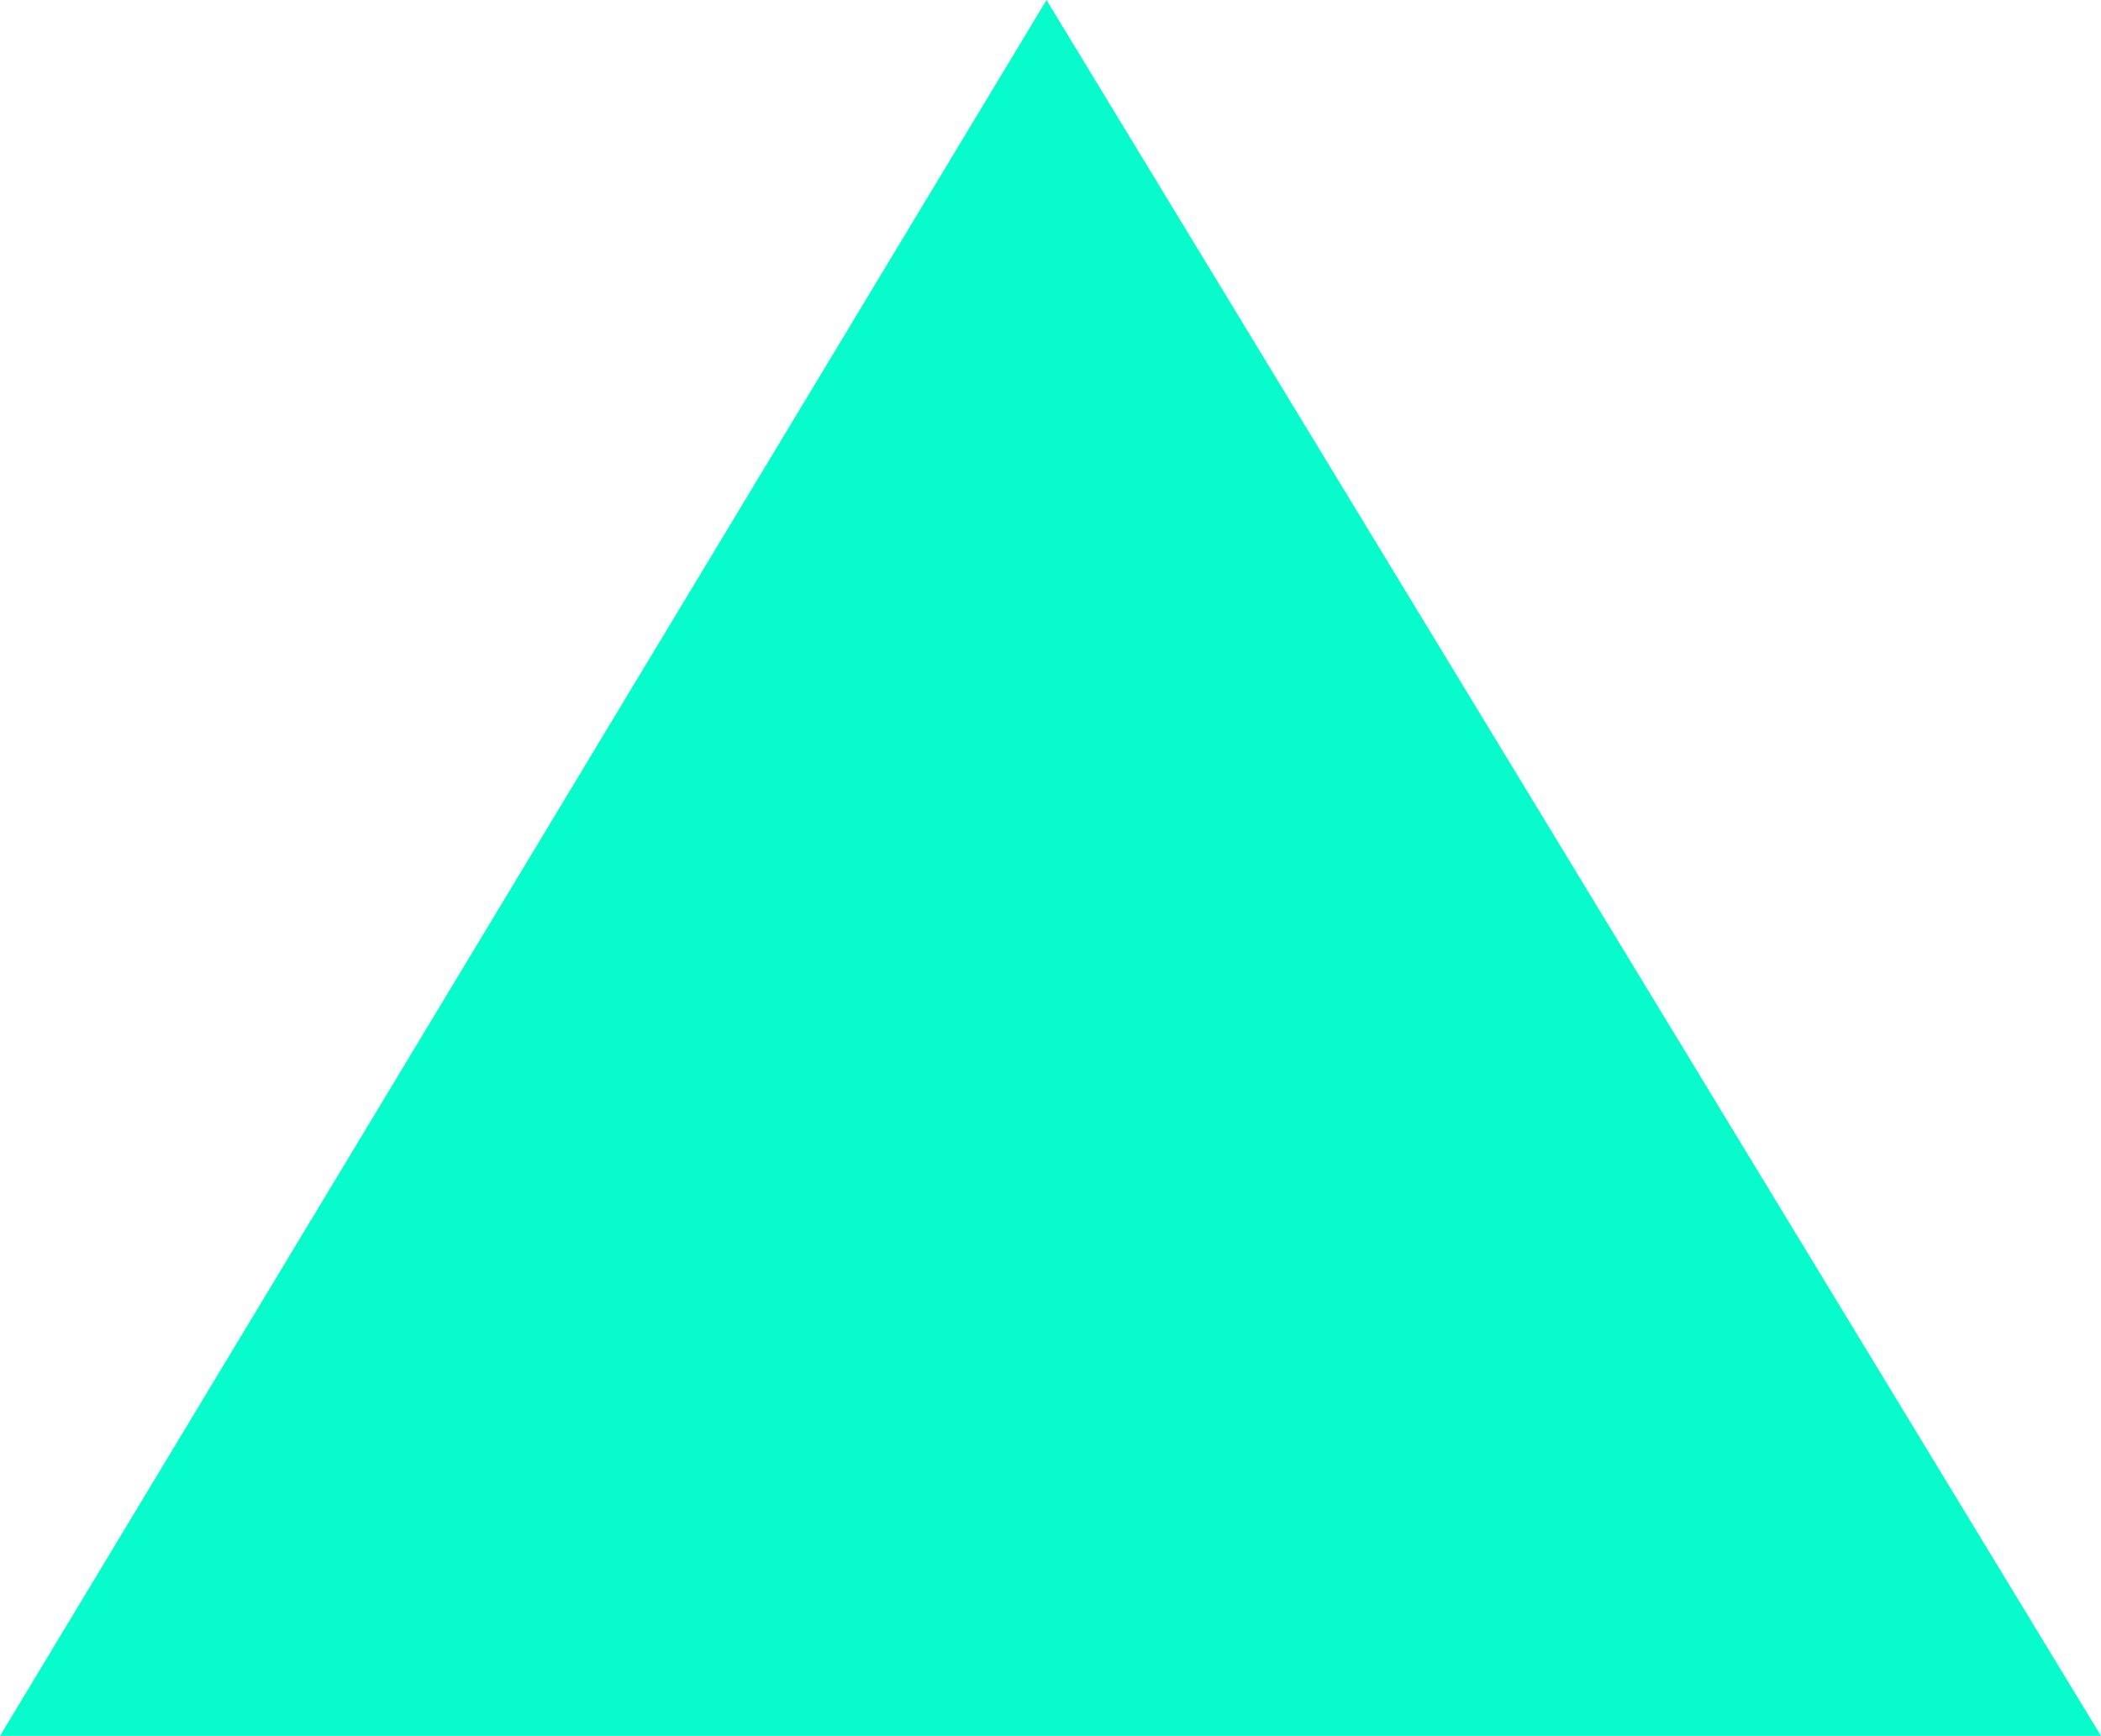
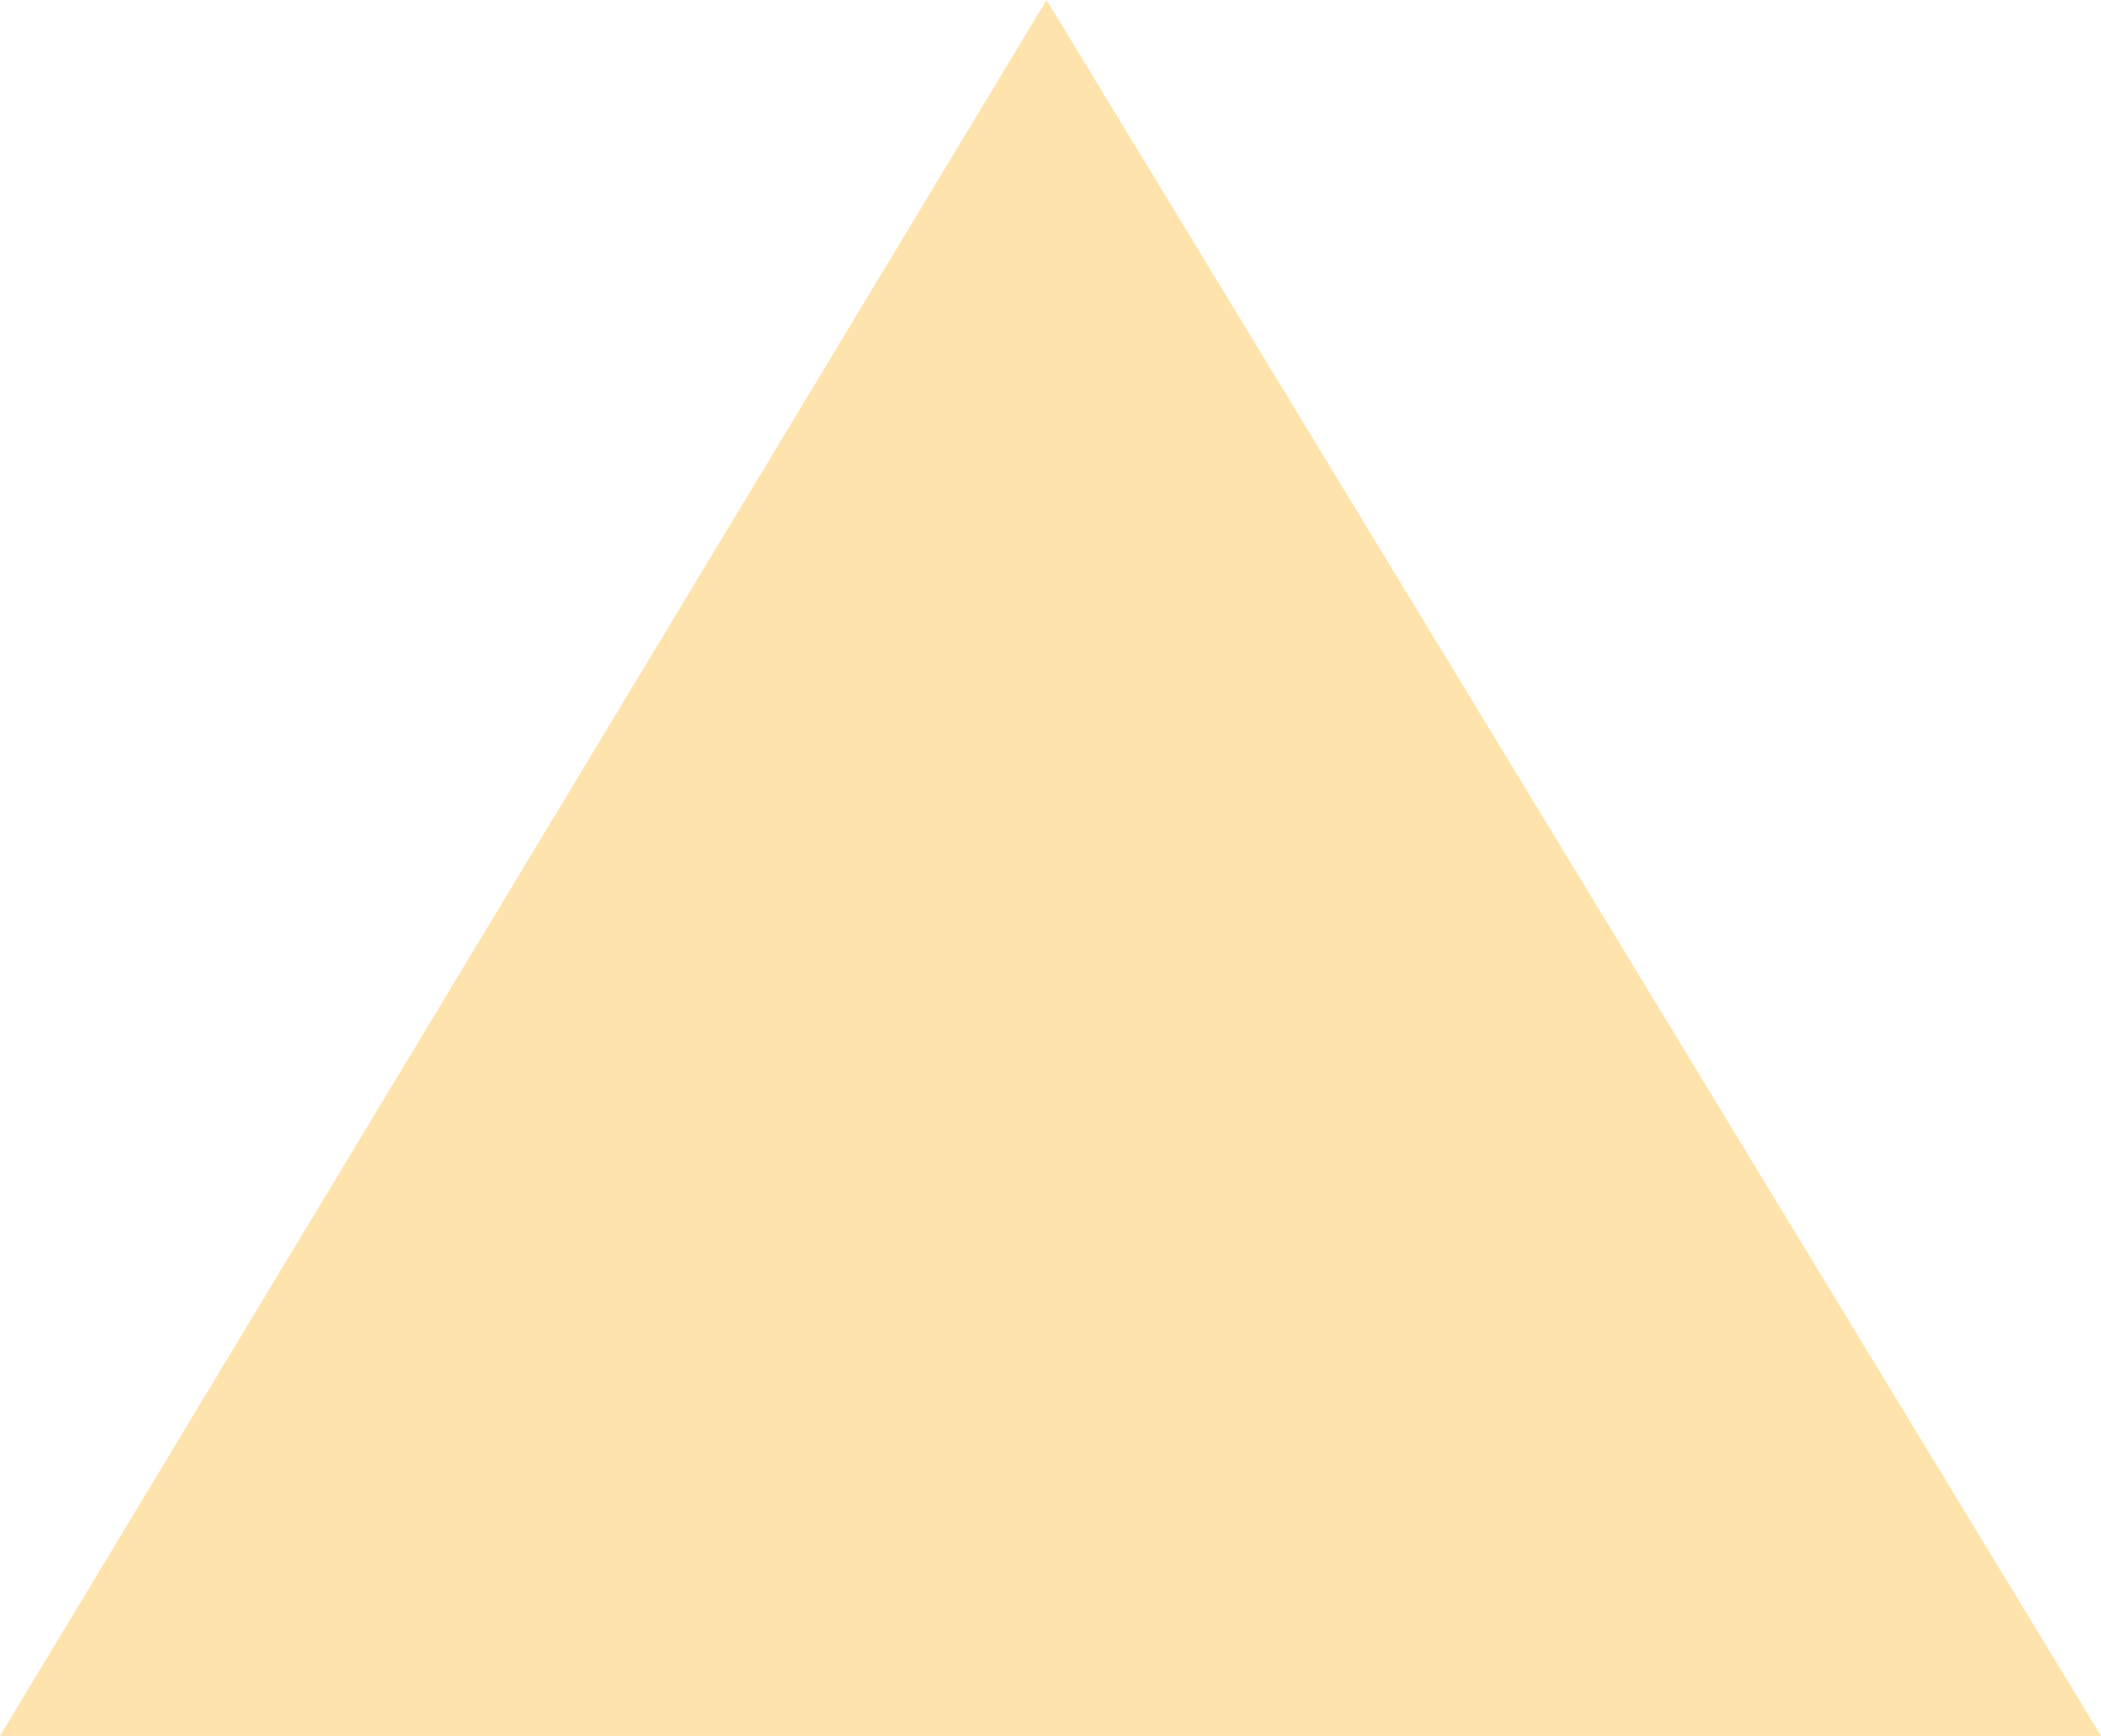
<svg xmlns="http://www.w3.org/2000/svg" width="167px" height="138px" viewBox="0 0 167 138" version="1.1">
  <defs />
  <g id="Export-Assets" stroke="none" stroke-width="1" fill="none" fill-rule="evenodd">
-     <g id="Artboard" transform="translate(-307, -48)" fill="#08FBCB" fill-rule="nonzero">
-       <polygon id="Portfolio-Triangle" points="390.184 48 474 186 307 186" />
+     <g id="Artboard" transform="translate(-340, -252)" fill="#FFE3AD" fill-rule="nonzero">
+       <polygon id="Portfolio-Triangle-Copy" points="423.184 252 507 390 340 390" />
    </g>
  </g>
</svg>
